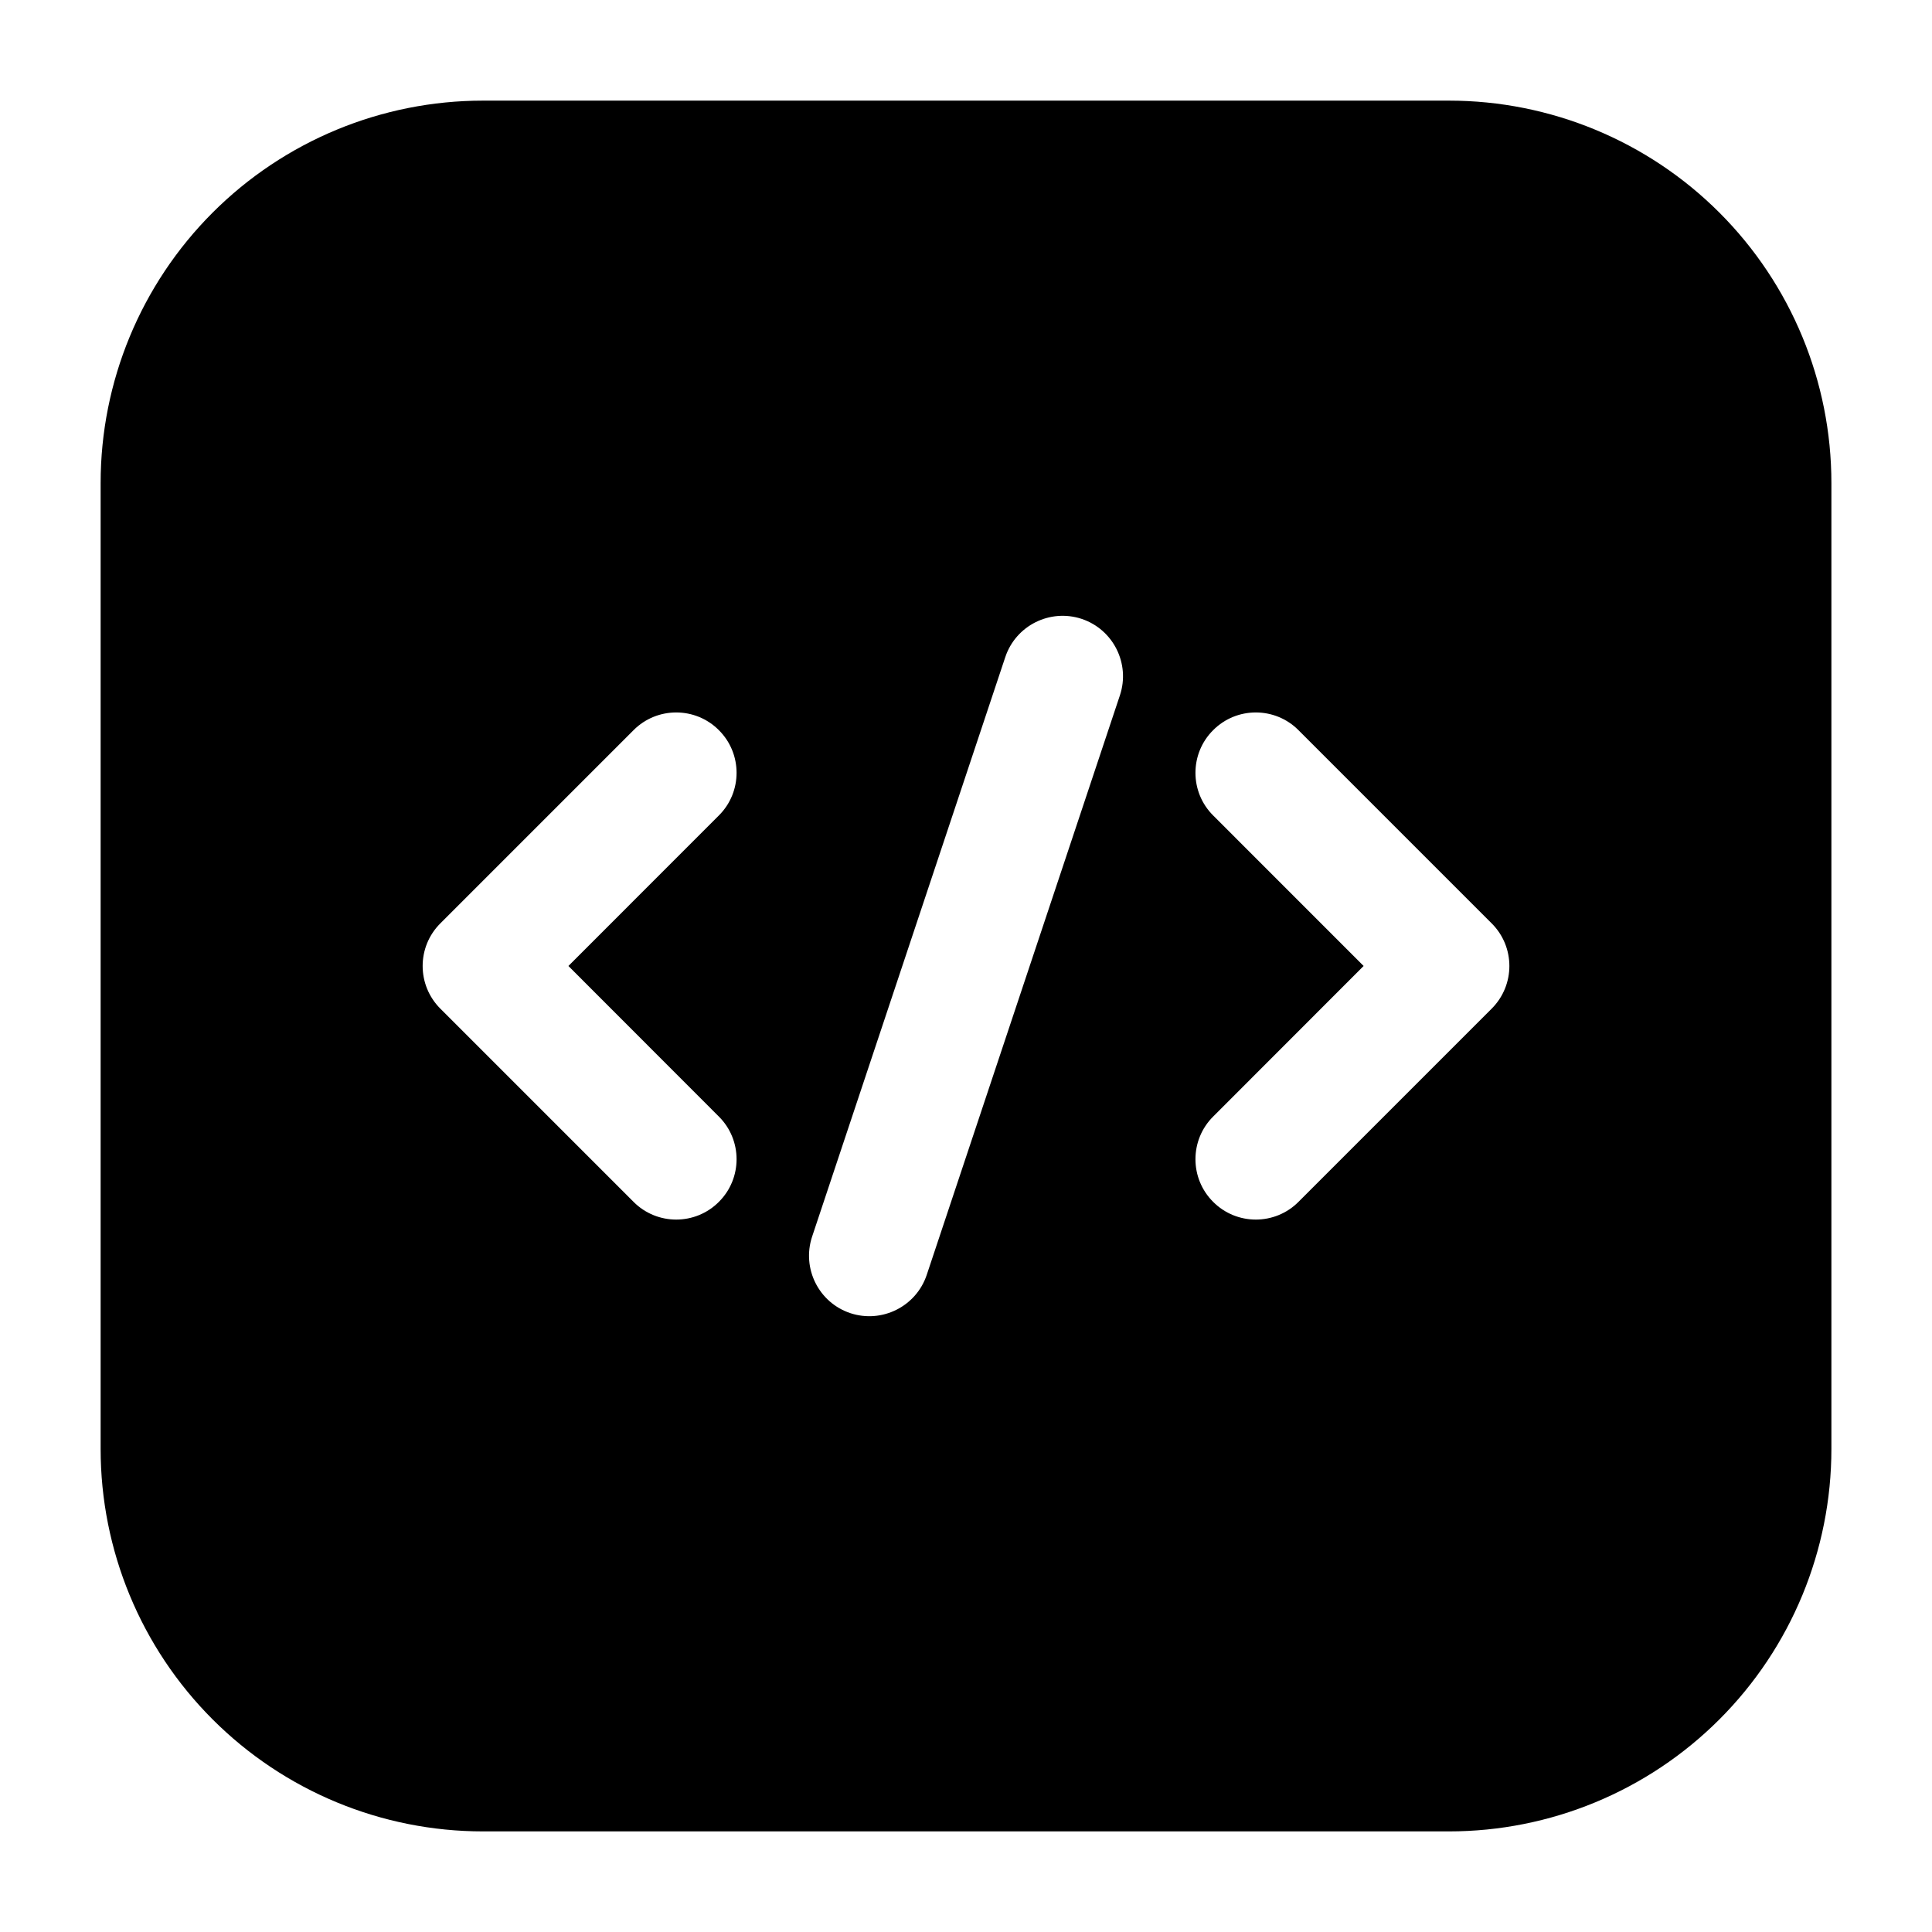
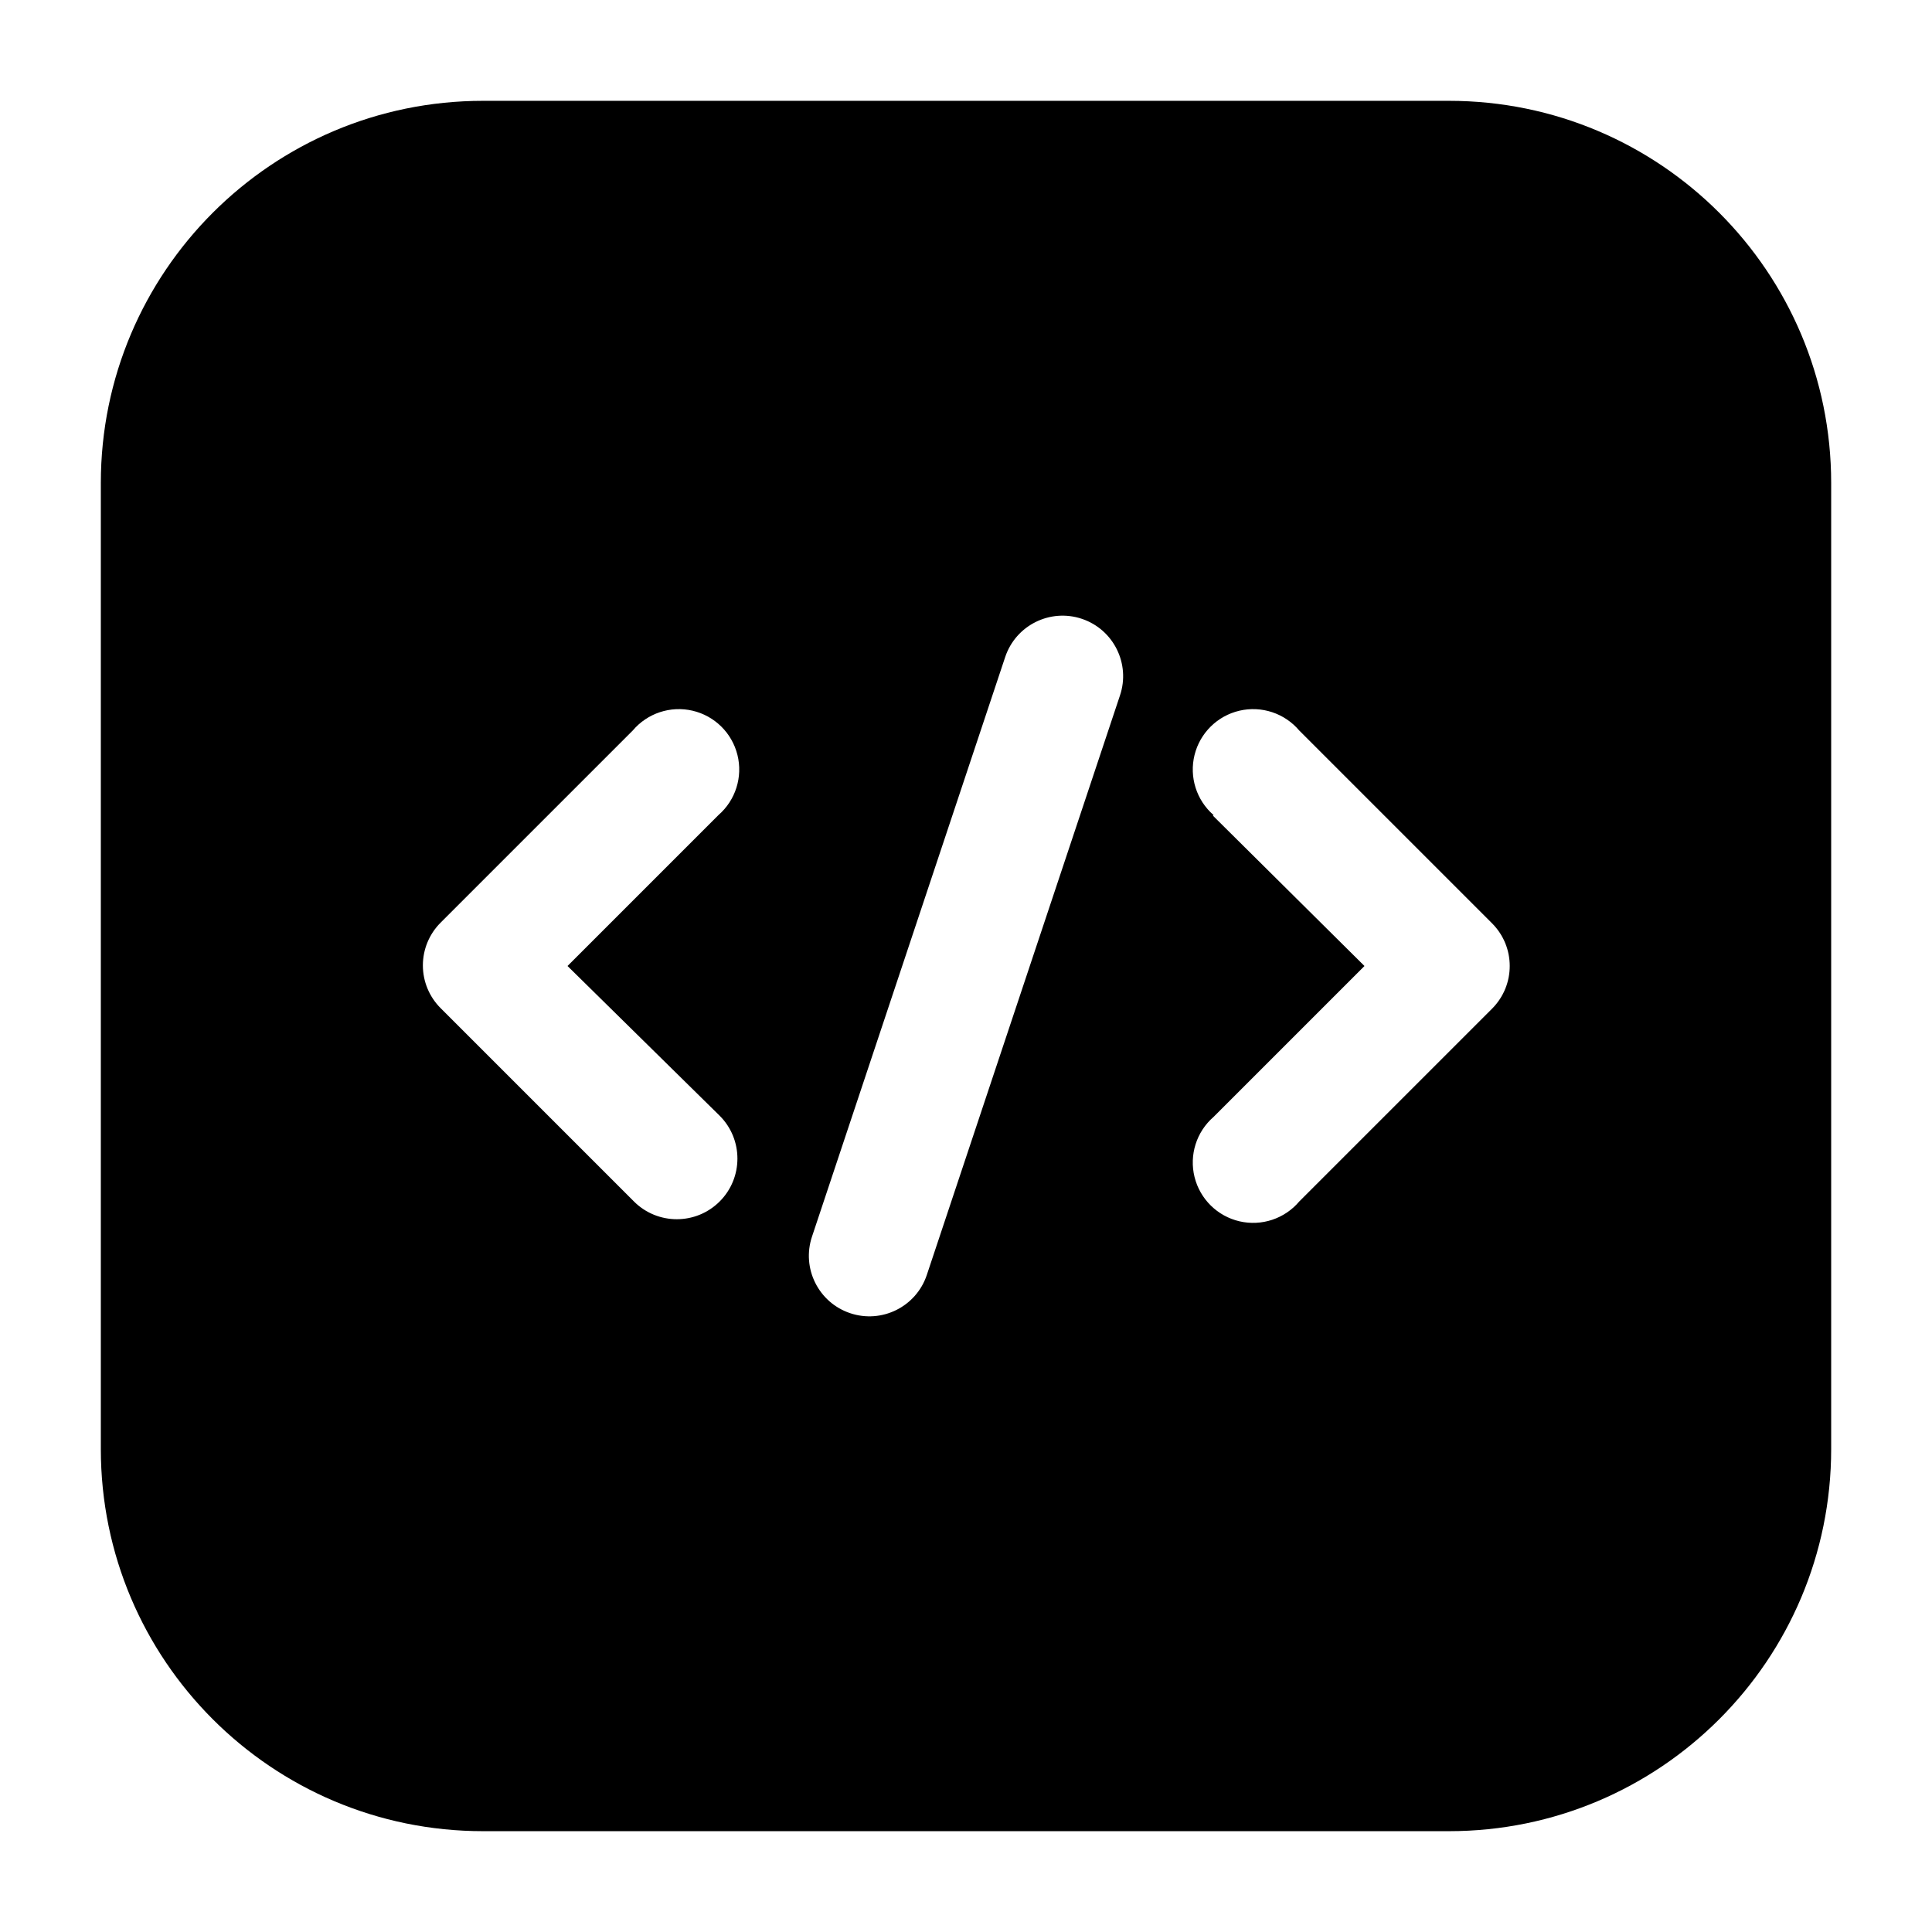
- <svg xmlns="http://www.w3.org/2000/svg" width="32" height="32" viewBox="0 0 32 32" aria-hidden="true">
-   <g transform="translate(1.6667 1.6667)">
-     <path fill="currentColor" fill-rule="evenodd" d="M28.667 6.333 C28.667 4.653 28 3.043 26.812 1.855 C25.624 0.667 24.013 0 22.333 0 L6.333 0 C4.653 0 3.043 0.667 1.855 1.855 C0.667 3.043 0 4.653 0 6.333 L0 22.333 C0 24.013 0.667 25.624 1.855 26.812 C3.043 28 4.653 28.667 6.333 28.667 L22.333 28.667 C24.013 28.667 25.624 28 26.812 26.812 C28 25.624 28.667 24.013 28.667 22.333 L28.667 6.333 Z M14.984 9.217 L11.784 18.817 C11.611 19.341 11.893 19.908 12.417 20.083 C12.941 20.256 13.508 19.973 13.683 19.449 L16.883 9.849 C17.056 9.325 16.773 8.759 16.249 8.584 C15.725 8.411 15.159 8.693 14.984 9.217 Z M18.427 11.84 L20.919 14.333 L18.427 16.827 C18.036 17.216 18.036 17.851 18.427 18.24 C18.816 18.631 19.451 18.631 19.84 18.24 L23.04 15.04 C23.431 14.649 23.431 14.017 23.04 13.627 L19.84 10.427 C19.451 10.036 18.816 10.036 18.427 10.427 C18.036 10.816 18.036 11.451 18.427 11.84 Z M8.827 10.427 L5.627 13.627 C5.236 14.017 5.236 14.649 5.627 15.04 L8.827 18.24 C9.216 18.631 9.851 18.631 10.24 18.24 C10.631 17.851 10.631 17.216 10.24 16.827 L7.748 14.333 L10.24 11.84 C10.631 11.451 10.631 10.816 10.24 10.427 C9.851 10.036 9.216 10.036 8.827 10.427 Z" />
-   </g>
+ <svg xmlns="http://www.w3.org/2000/svg" width="32" height="32" aria-hidden="true" viewBox="0 0 32 32">
+   <path fill="currentColor" fill-rule="evenodd" d="M30.33 8A6.33 6.33 0 0 0 24 1.67H8A6.33 6.33 0 0 0 1.67 8v16A6.33 6.33 0 0 0 8 30.33h16A6.33 6.33 0 0 0 30.33 24zm-13.68 2.88-3.2 9.6a1 1 0 0 0 1.9.64l3.2-9.6a1 1 0 0 0-1.9-.64m3.44 2.63L22.6 16l-2.5 2.5a1 1 0 1 0 1.42 1.4l3.2-3.2a1 1 0 0 0 0-1.4l-3.2-3.2a1 1 0 1 0-1.42 1.4m-9.6-1.42-3.2 3.2a1 1 0 0 0 0 1.42l3.2 3.2a1 1 0 1 0 1.42-1.42L9.4 16l2.5-2.5a1 1 0 1 0-1.42-1.4" />
</svg>
